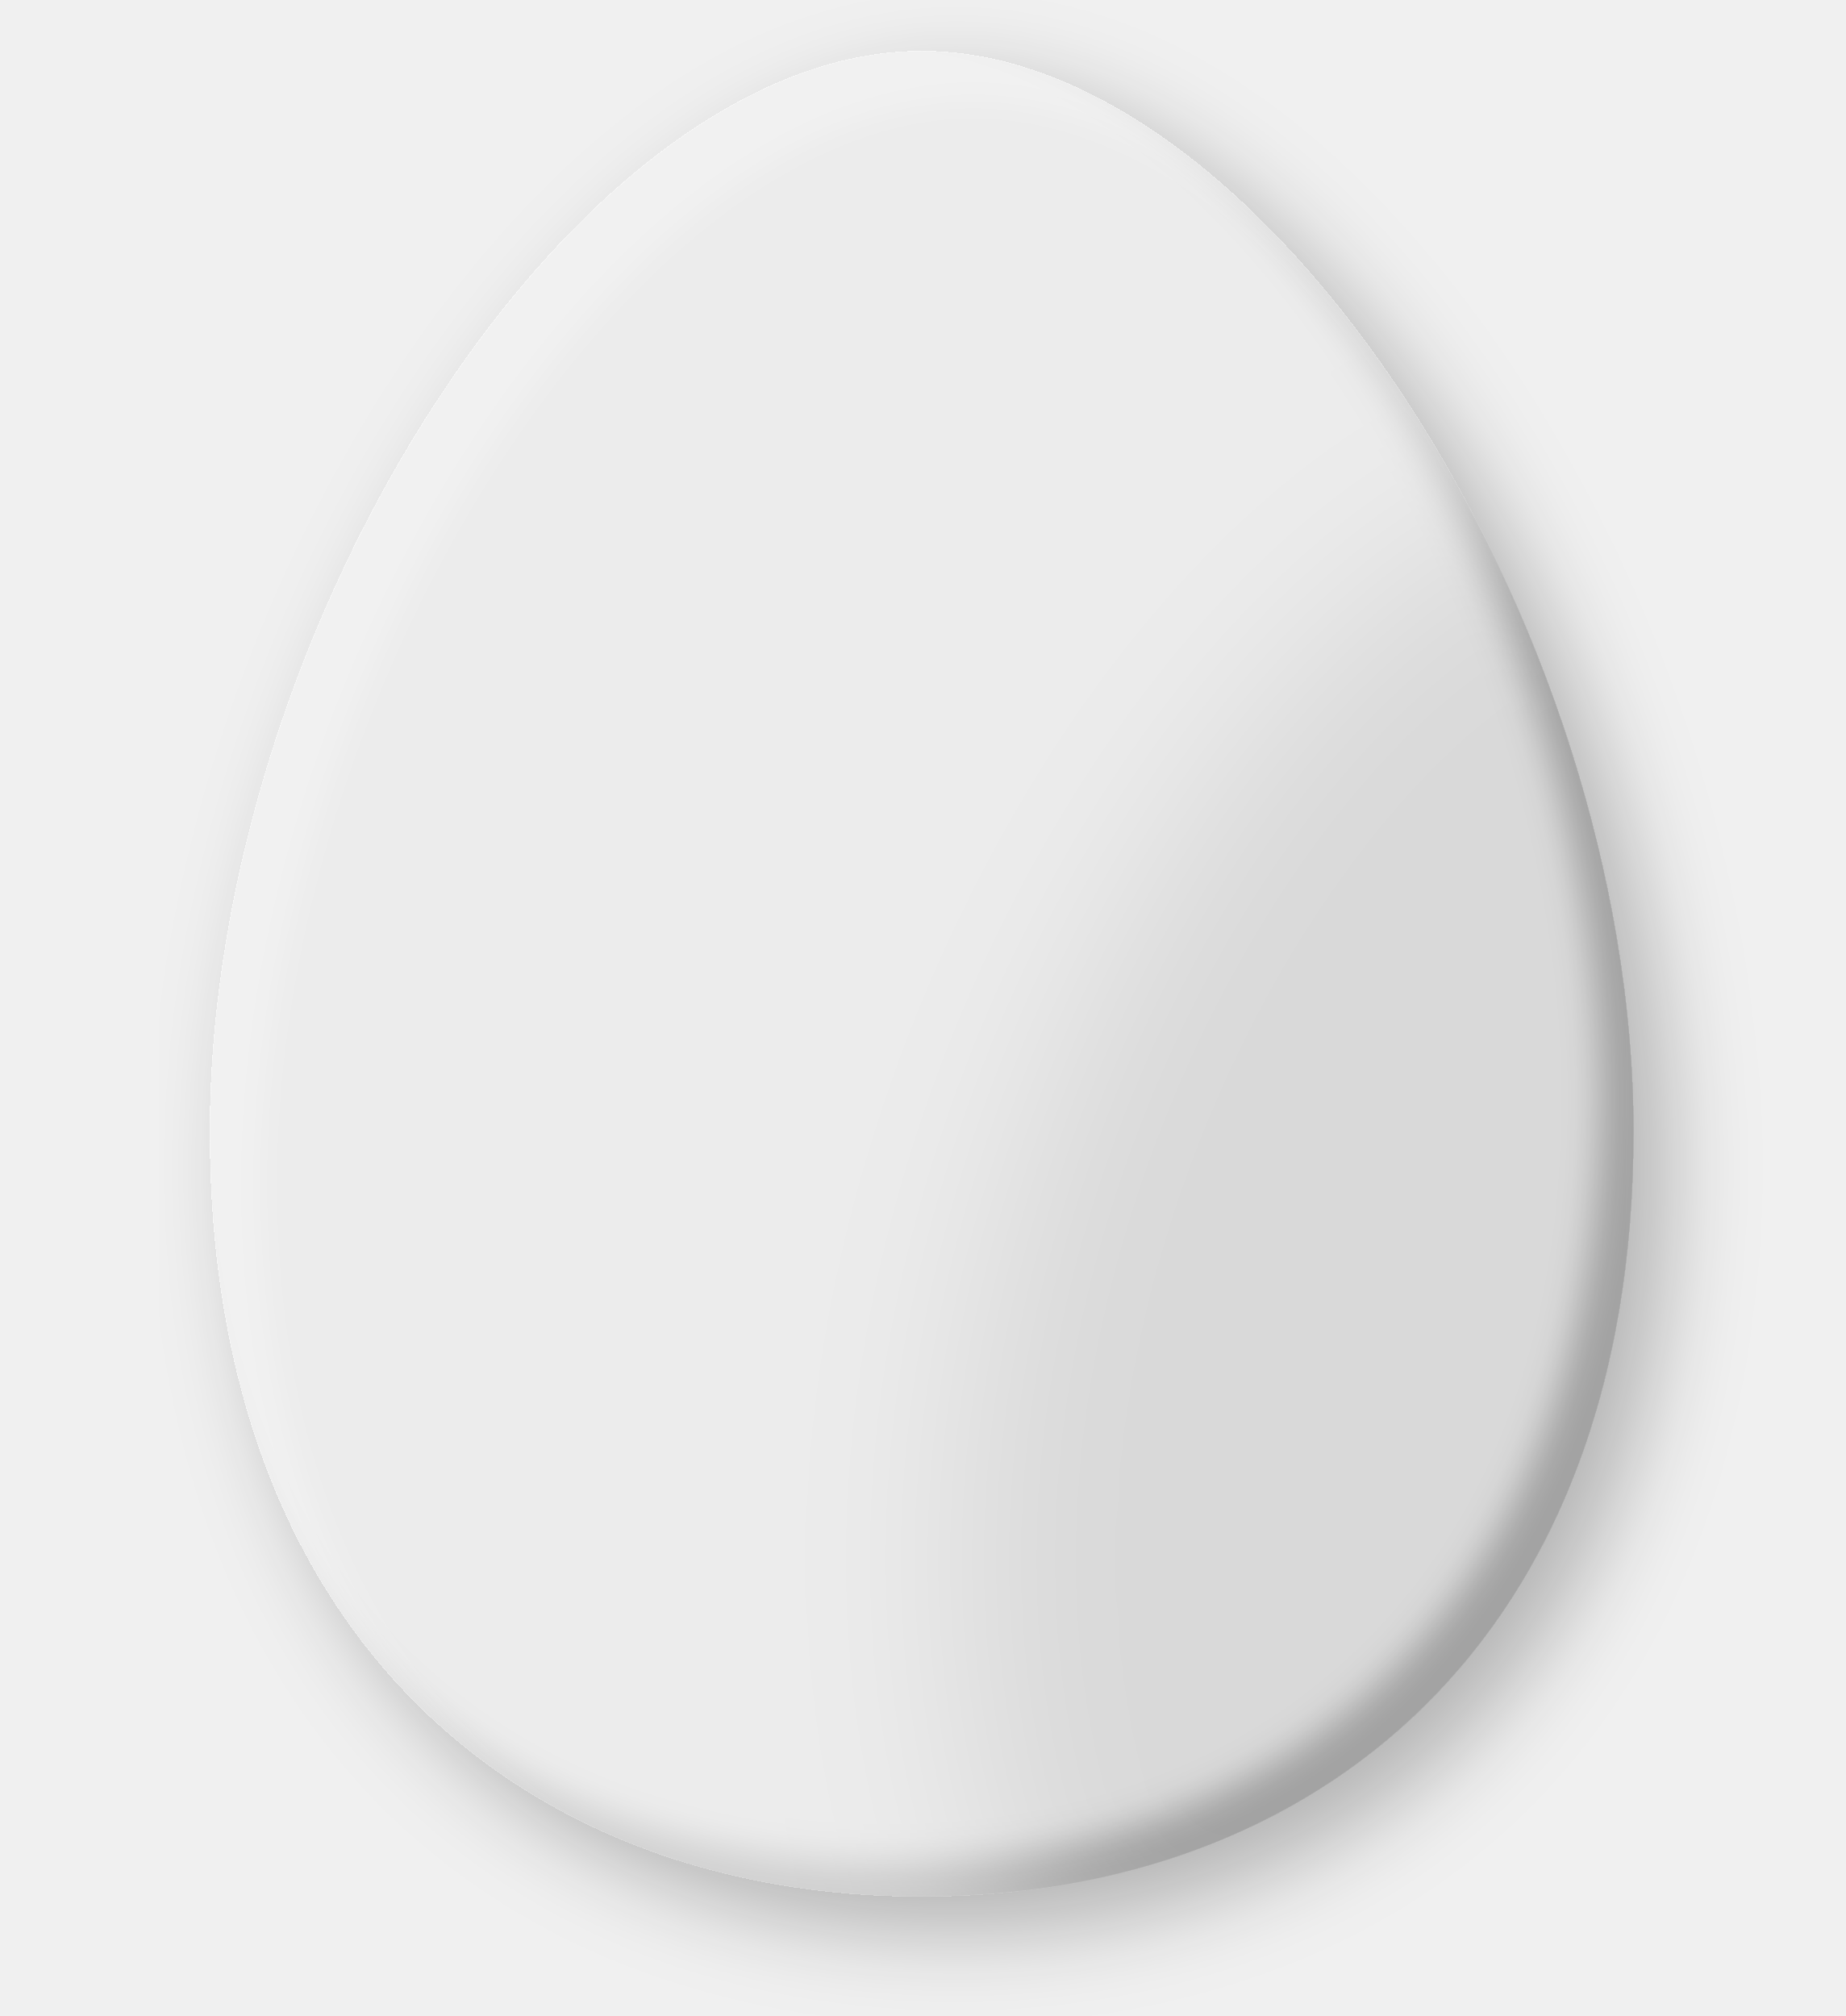
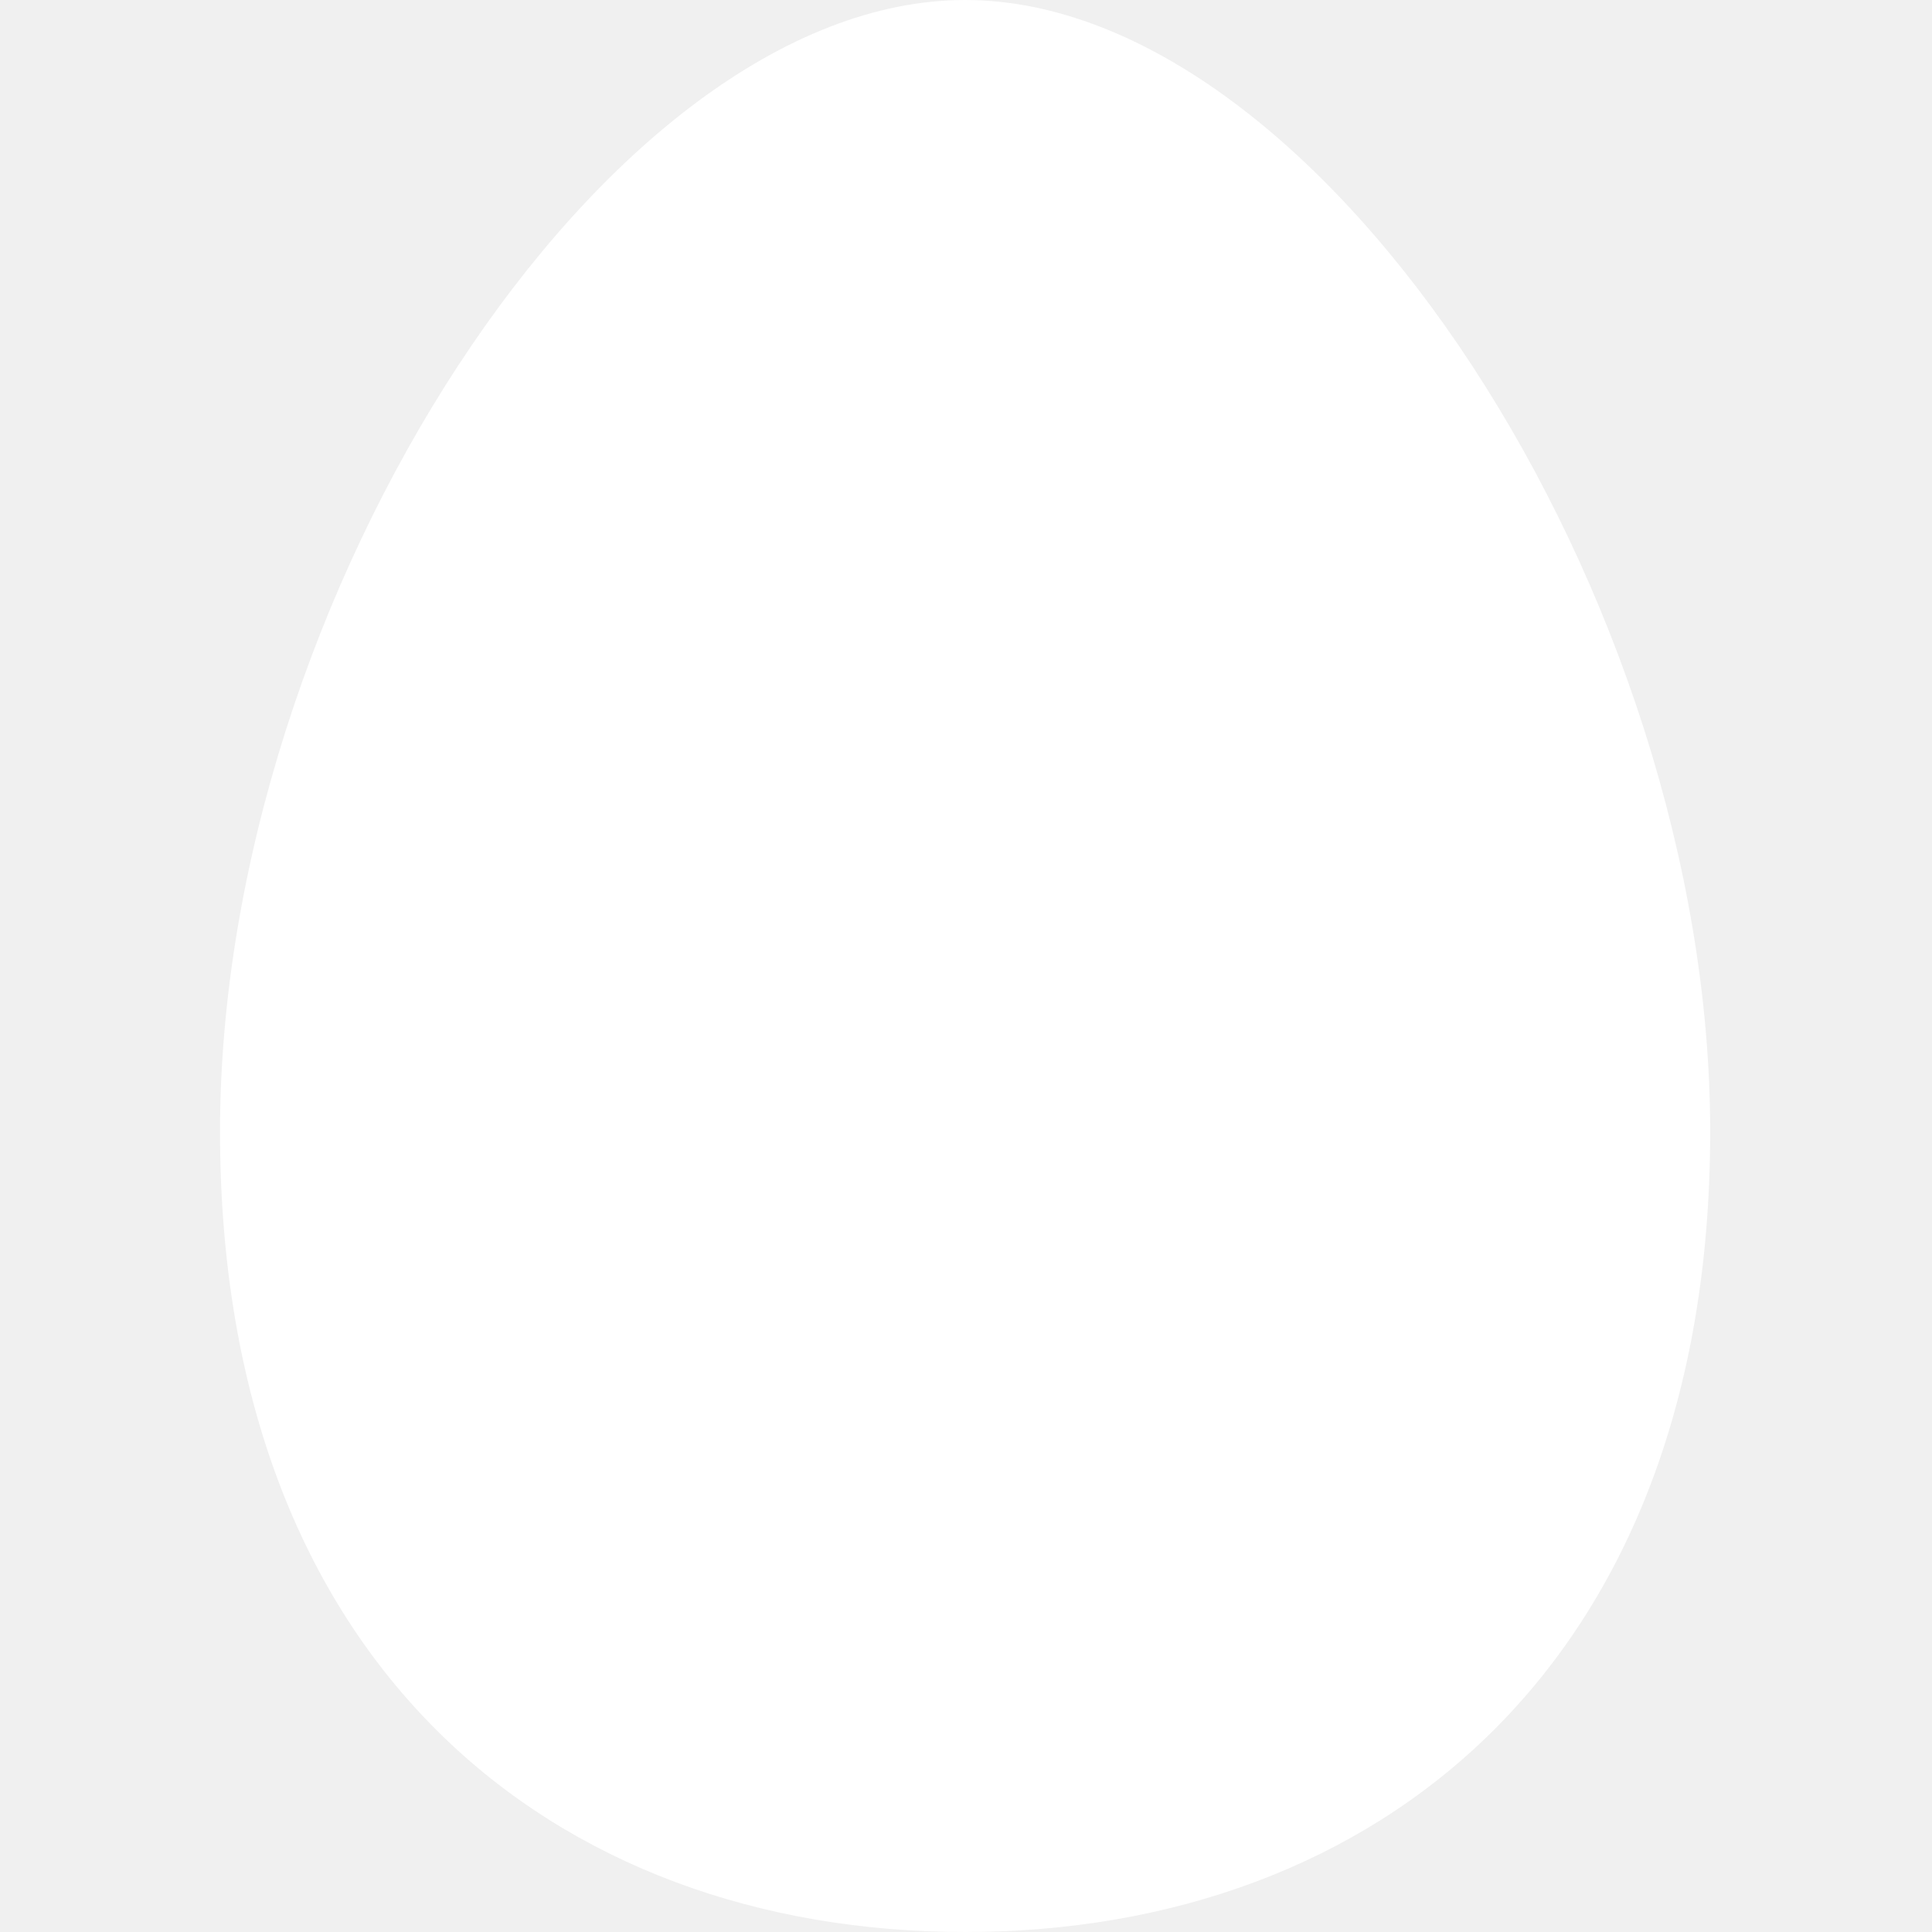
- <svg xmlns="http://www.w3.org/2000/svg" width="1080" height="1180" viewBox="0 0 1080 1180" fill="none">
-   <g filter="url(#filter0_diii_2922_18)">
-     <path d="M956 662.571C956 960.805 769.527 1110 539.5 1110C309.473 1110 123 960.805 123 662.571C123 364.338 338.963 30 539.5 30C740.037 30 956 364.338 956 662.571Z" fill="#D9D9D9" />
-   </g>
-   <defs>
-     <filter id="filter0_diii_2922_18" x="93" y="0" width="963" height="1210" filterUnits="userSpaceOnUse" color-interpolation-filters="sRGB">
-       <feFlood flood-opacity="0" result="BackgroundImageFix" />
-       <feColorMatrix in="SourceAlpha" type="matrix" values="0 0 0 0 0 0 0 0 0 0 0 0 0 0 0 0 0 0 127 0" result="hardAlpha" />
-       <feOffset dx="20" dy="20" />
-       <feGaussianBlur stdDeviation="25" />
-       <feComposite in2="hardAlpha" operator="out" />
-       <feColorMatrix type="matrix" values="0 0 0 0 0 0 0 0 0 0 0 0 0 0 0 0 0 0 0.25 0" />
-       <feBlend mode="normal" in2="BackgroundImageFix" result="effect1_dropShadow_2922_18" />
-       <feBlend mode="normal" in="SourceGraphic" in2="effect1_dropShadow_2922_18" result="shape" />
-       <feColorMatrix in="SourceAlpha" type="matrix" values="0 0 0 0 0 0 0 0 0 0 0 0 0 0 0 0 0 0 127 0" result="hardAlpha" />
-       <feOffset dx="-20" dy="-20" />
-       <feGaussianBlur stdDeviation="10" />
-       <feComposite in2="hardAlpha" operator="arithmetic" k2="-1" k3="1" />
-       <feColorMatrix type="matrix" values="0 0 0 0 0 0 0 0 0 0 0 0 0 0 0 0 0 0 0.25 0" />
-       <feBlend mode="normal" in2="shape" result="effect2_innerShadow_2922_18" />
-       <feColorMatrix in="SourceAlpha" type="matrix" values="0 0 0 0 0 0 0 0 0 0 0 0 0 0 0 0 0 0 127 0" result="hardAlpha" />
-       <feOffset dx="438" dy="250" />
-       <feGaussianBlur stdDeviation="50" />
-       <feComposite in2="hardAlpha" operator="arithmetic" k2="-1" k3="1" />
-       <feColorMatrix type="matrix" values="0 0 0 0 1 0 0 0 0 1 0 0 0 0 1 0 0 0 0.5 0" />
-       <feBlend mode="normal" in2="effect2_innerShadow_2922_18" result="effect3_innerShadow_2922_18" />
-       <feColorMatrix in="SourceAlpha" type="matrix" values="0 0 0 0 0 0 0 0 0 0 0 0 0 0 0 0 0 0 127 0" result="hardAlpha" />
-       <feOffset dx="30" dy="30" />
-       <feGaussianBlur stdDeviation="7.5" />
-       <feComposite in2="hardAlpha" operator="arithmetic" k2="-1" k3="1" />
-       <feColorMatrix type="matrix" values="0 0 0 0 1 0 0 0 0 1 0 0 0 0 1 0 0 0 0.25 0" />
-       <feBlend mode="normal" in2="effect3_innerShadow_2922_18" result="effect4_innerShadow_2922_18" />
-     </filter>
-   </defs>
+ <svg xmlns="http://www.w3.org/2000/svg" width="1080" height="1080" viewBox="0 0 1080 1080" fill="none">
+   <path d="M956 632.571C956 930.805 769.527 1080 539.5 1080C309.473 1080 123 930.805 123 632.571C123 334.338 338.963 0 539.5 0C740.037 0 956 334.338 956 632.571Z" fill="white" />
</svg>
